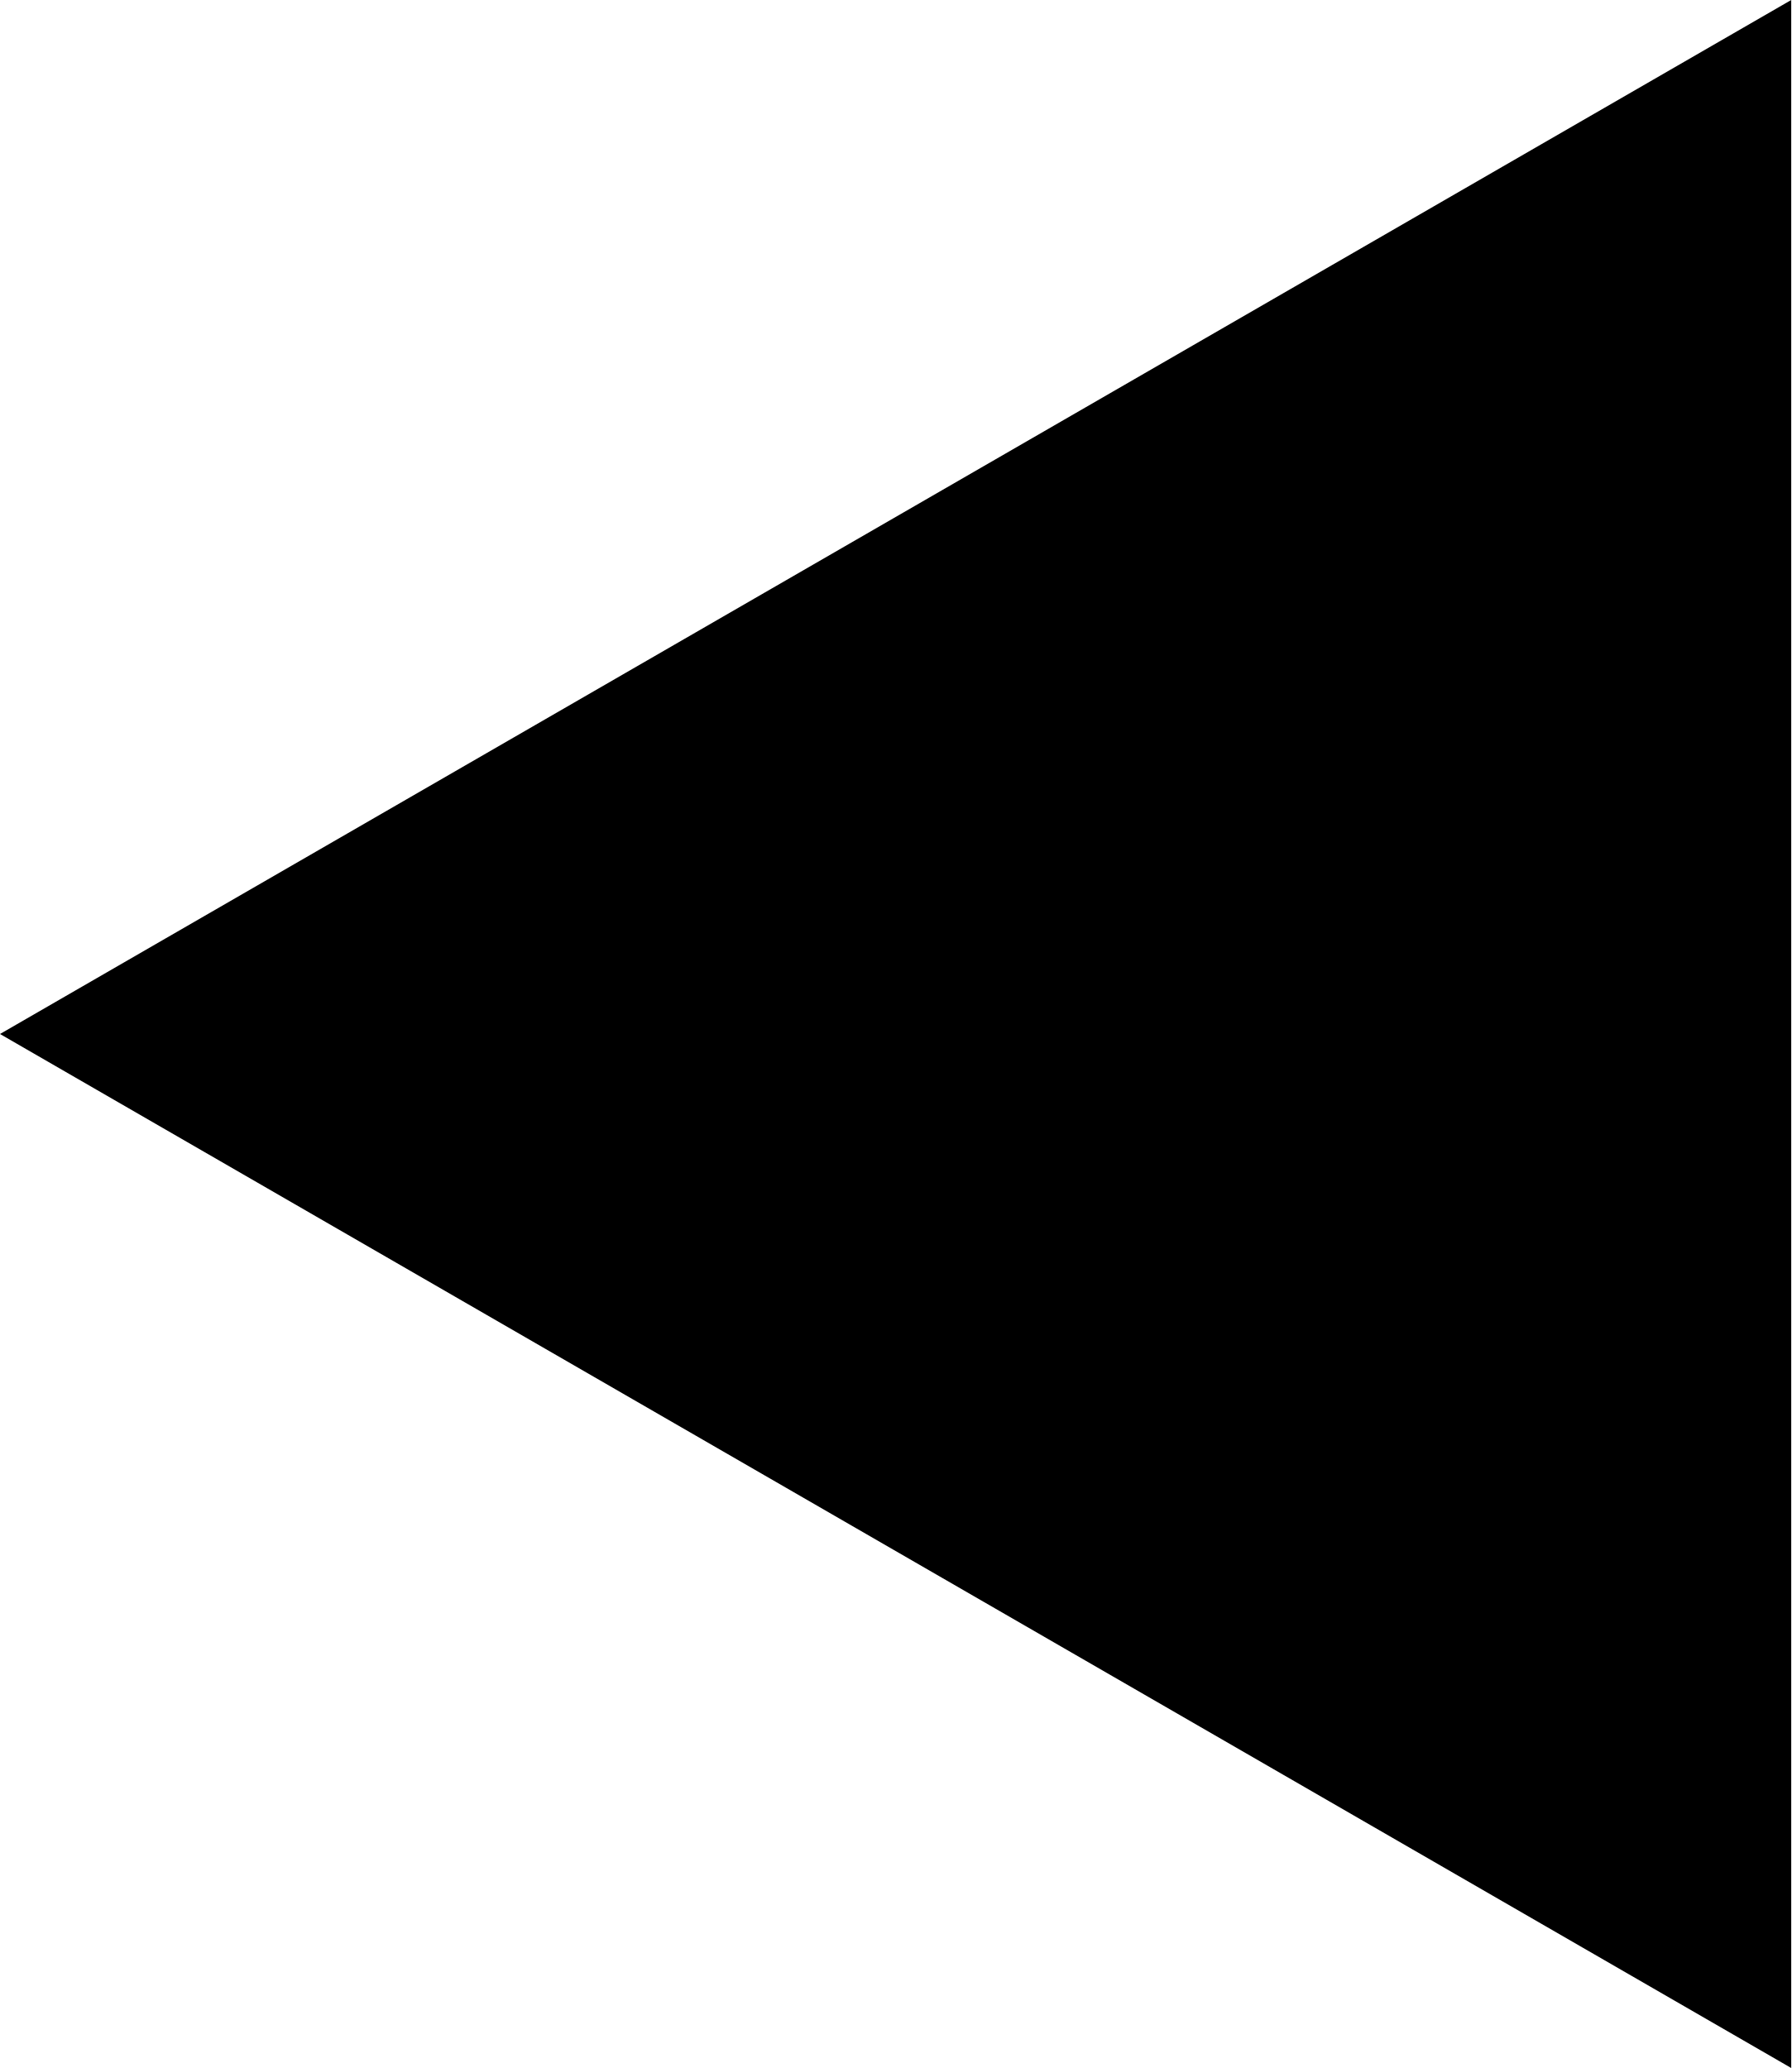
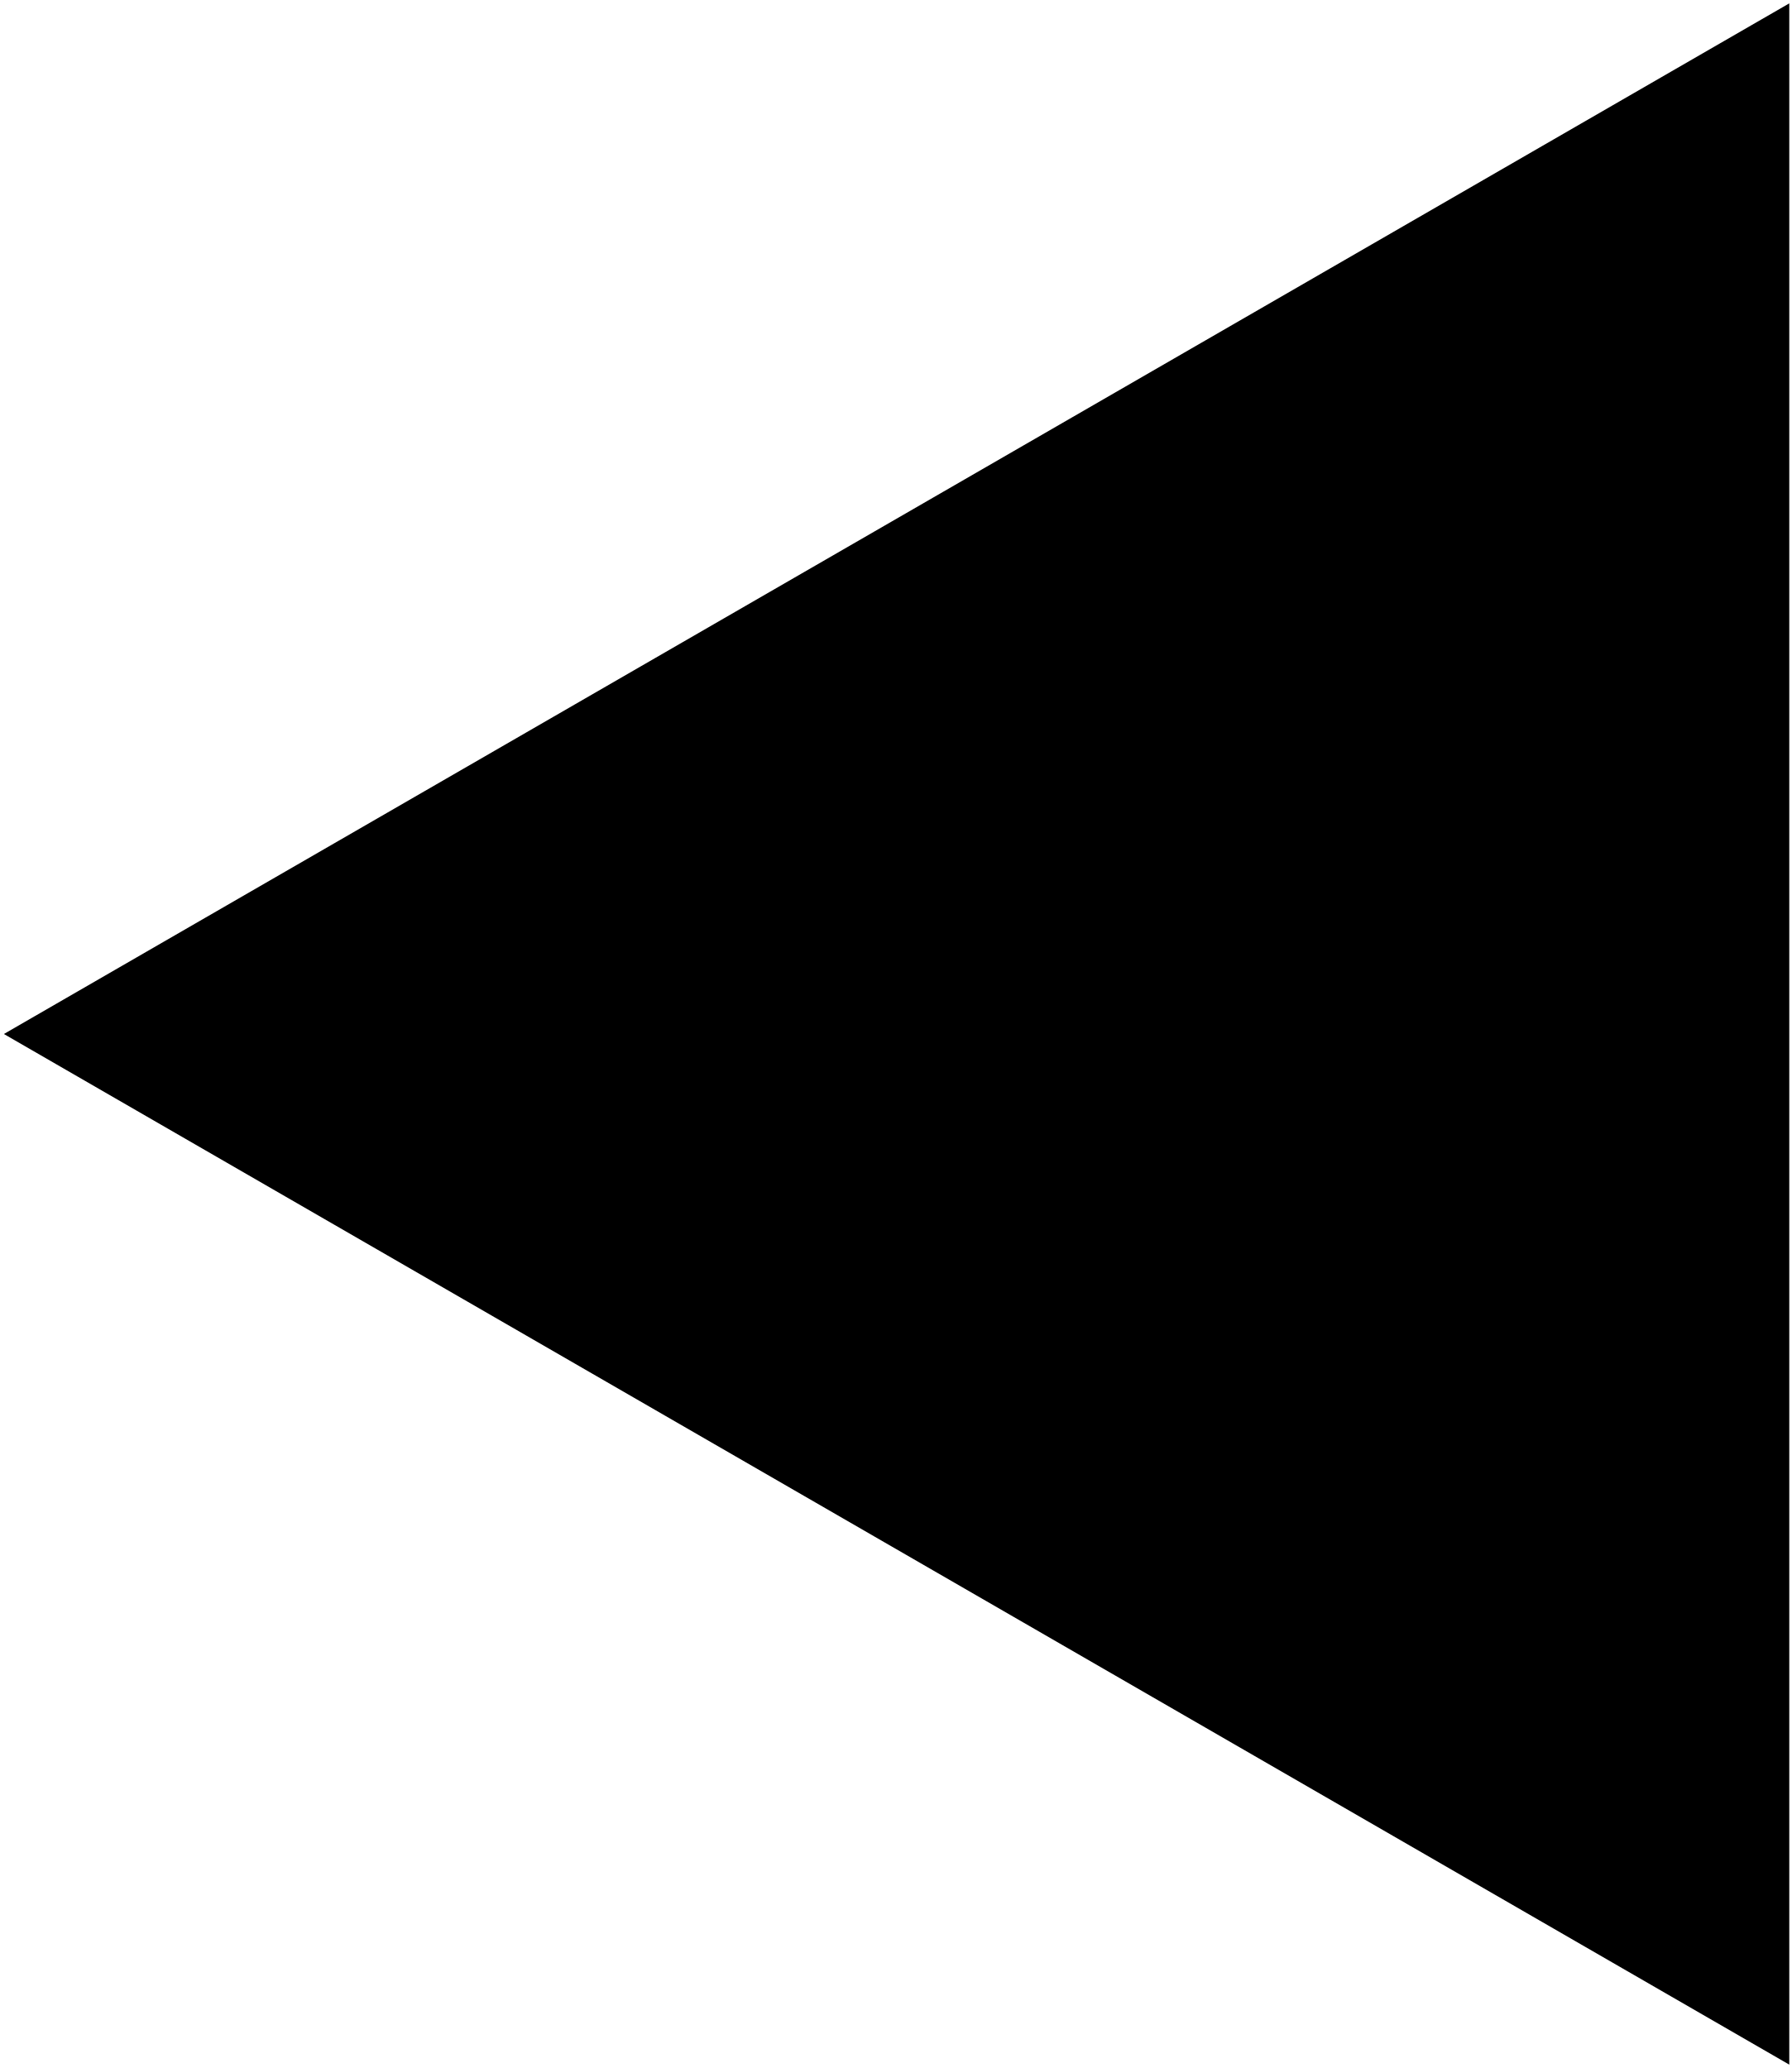
<svg xmlns="http://www.w3.org/2000/svg" version="1.1" id="Layer_1" width="460.5" height="531.74" viewBox="0 0 460.5 531.74" overflow="visible" enable-background="new 0 0 460.5 531.74" xml:space="preserve">
-   <polygon stroke="#000000" points="460,530.874 1,265.87 460,0.866 " />
+   <polygon points="460,530.874 1,265.87 460,0.866 " />
</svg>
